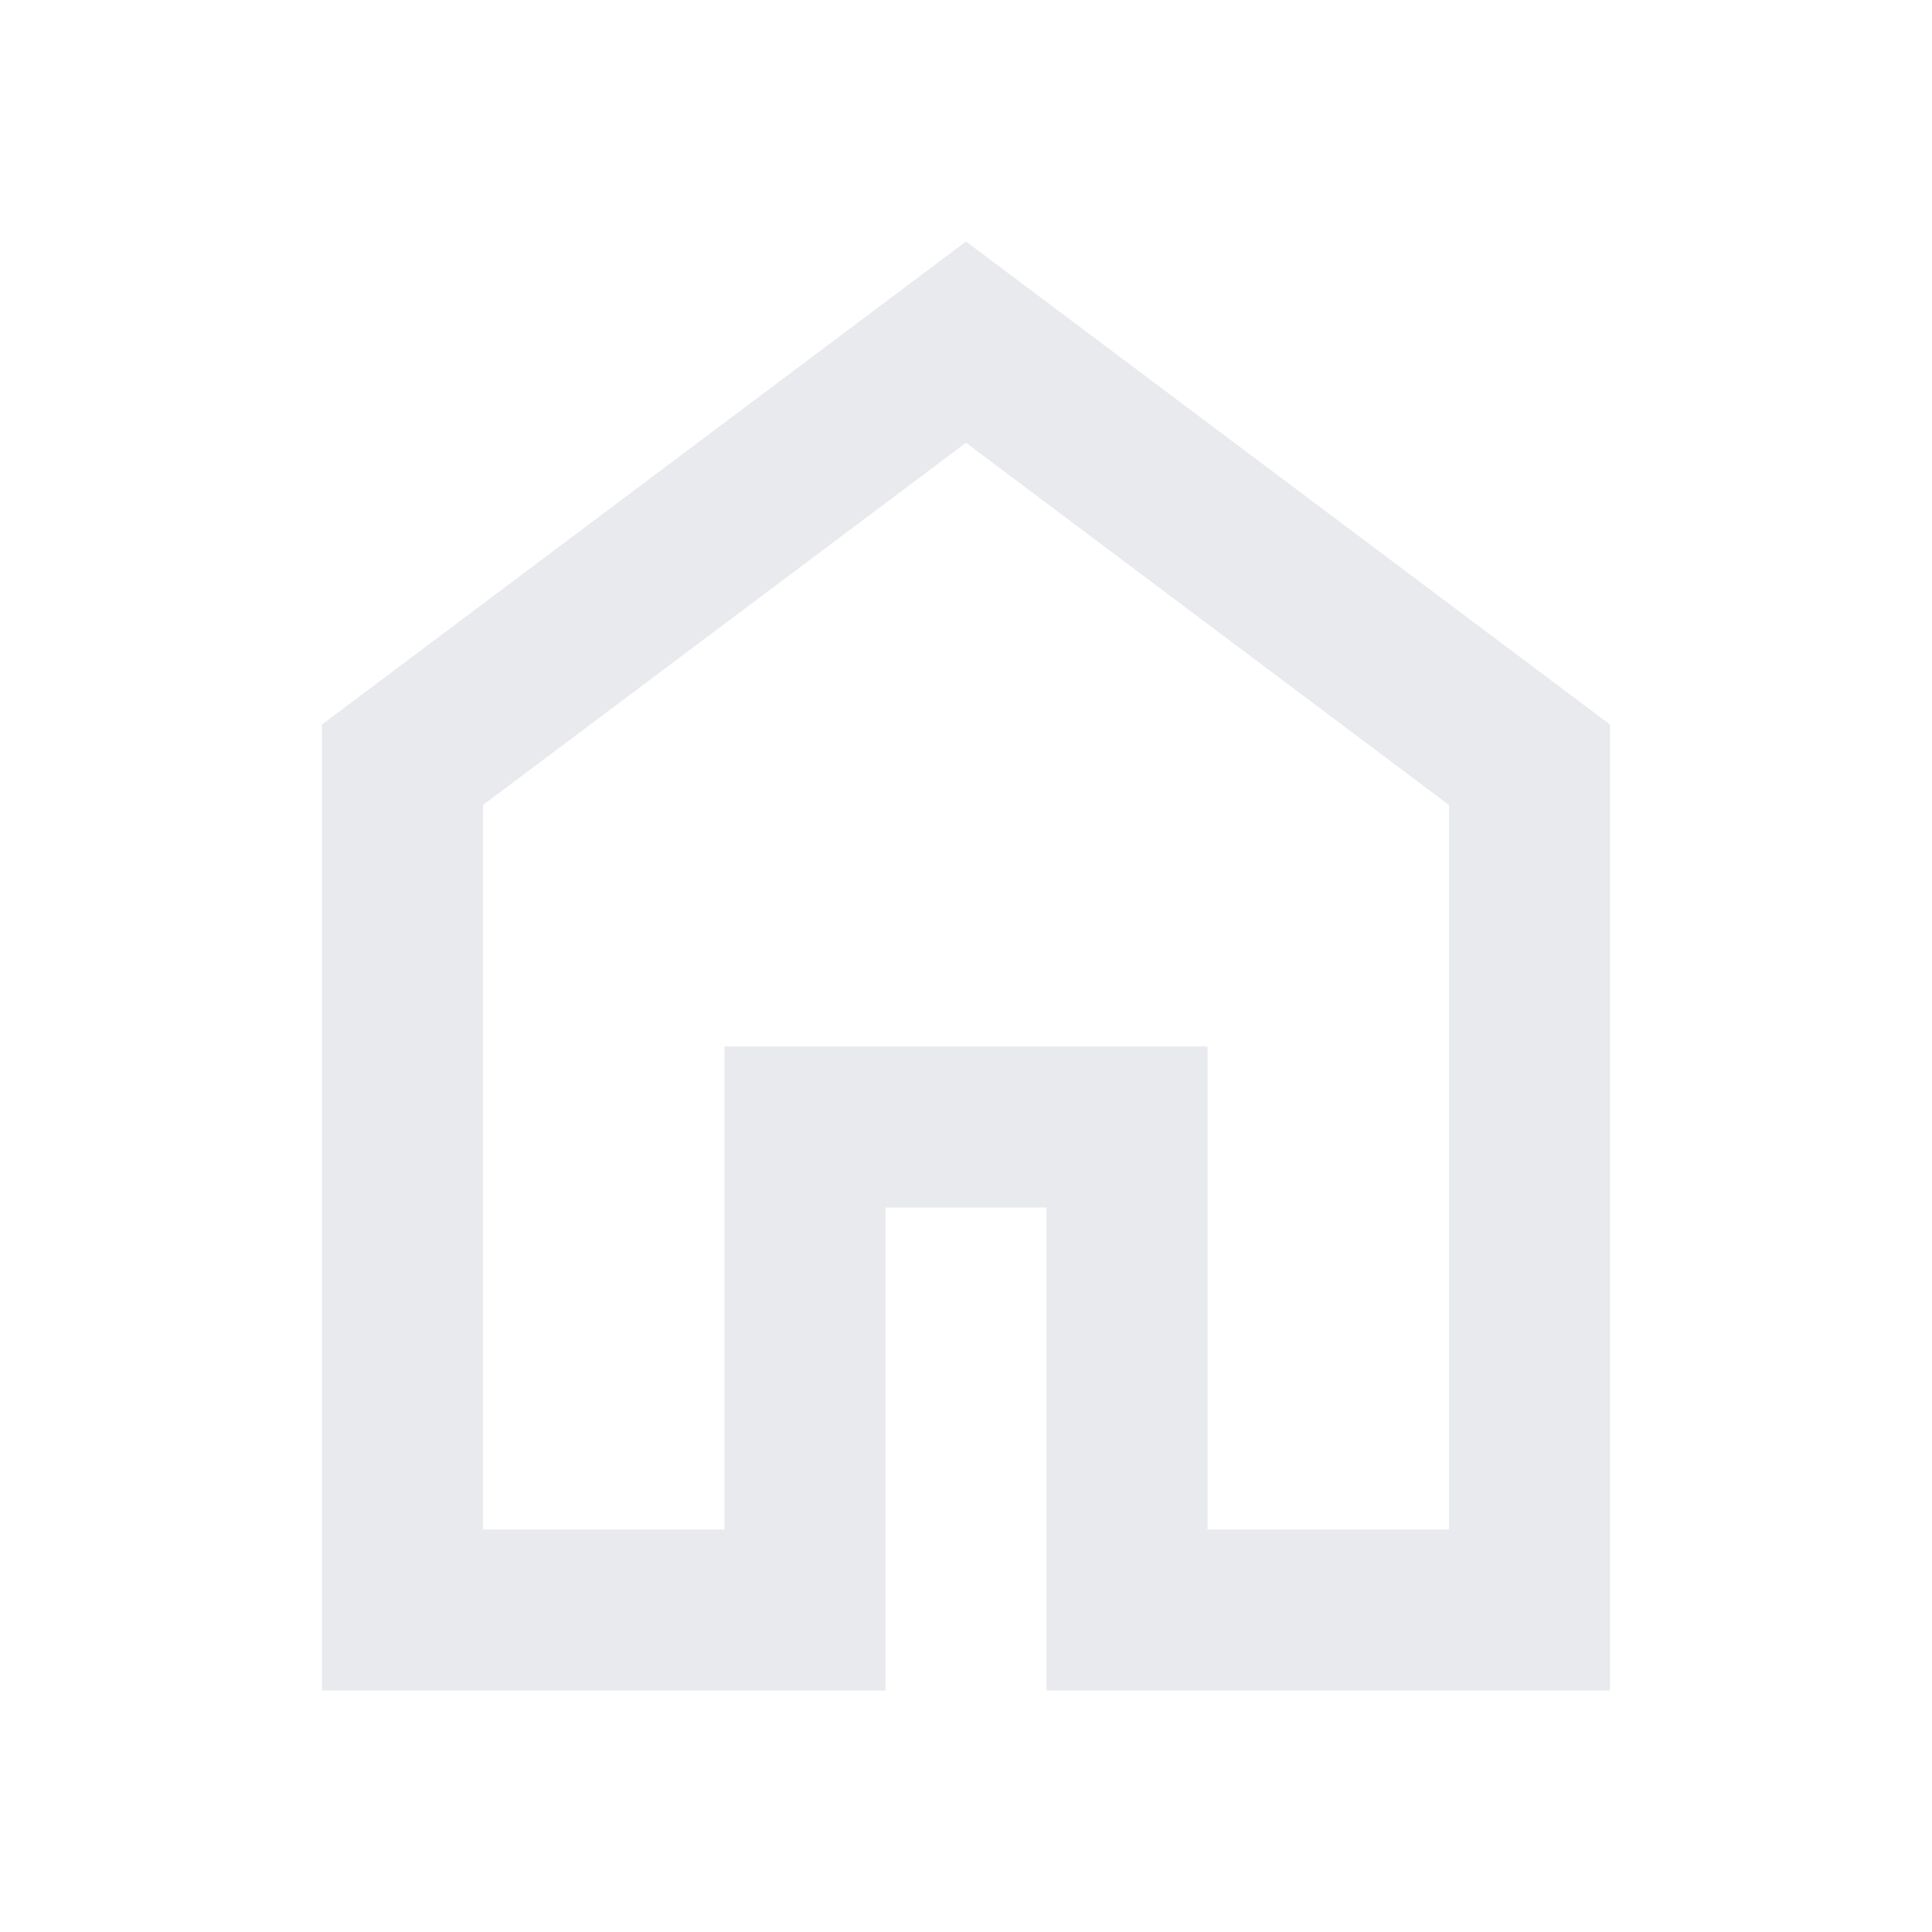
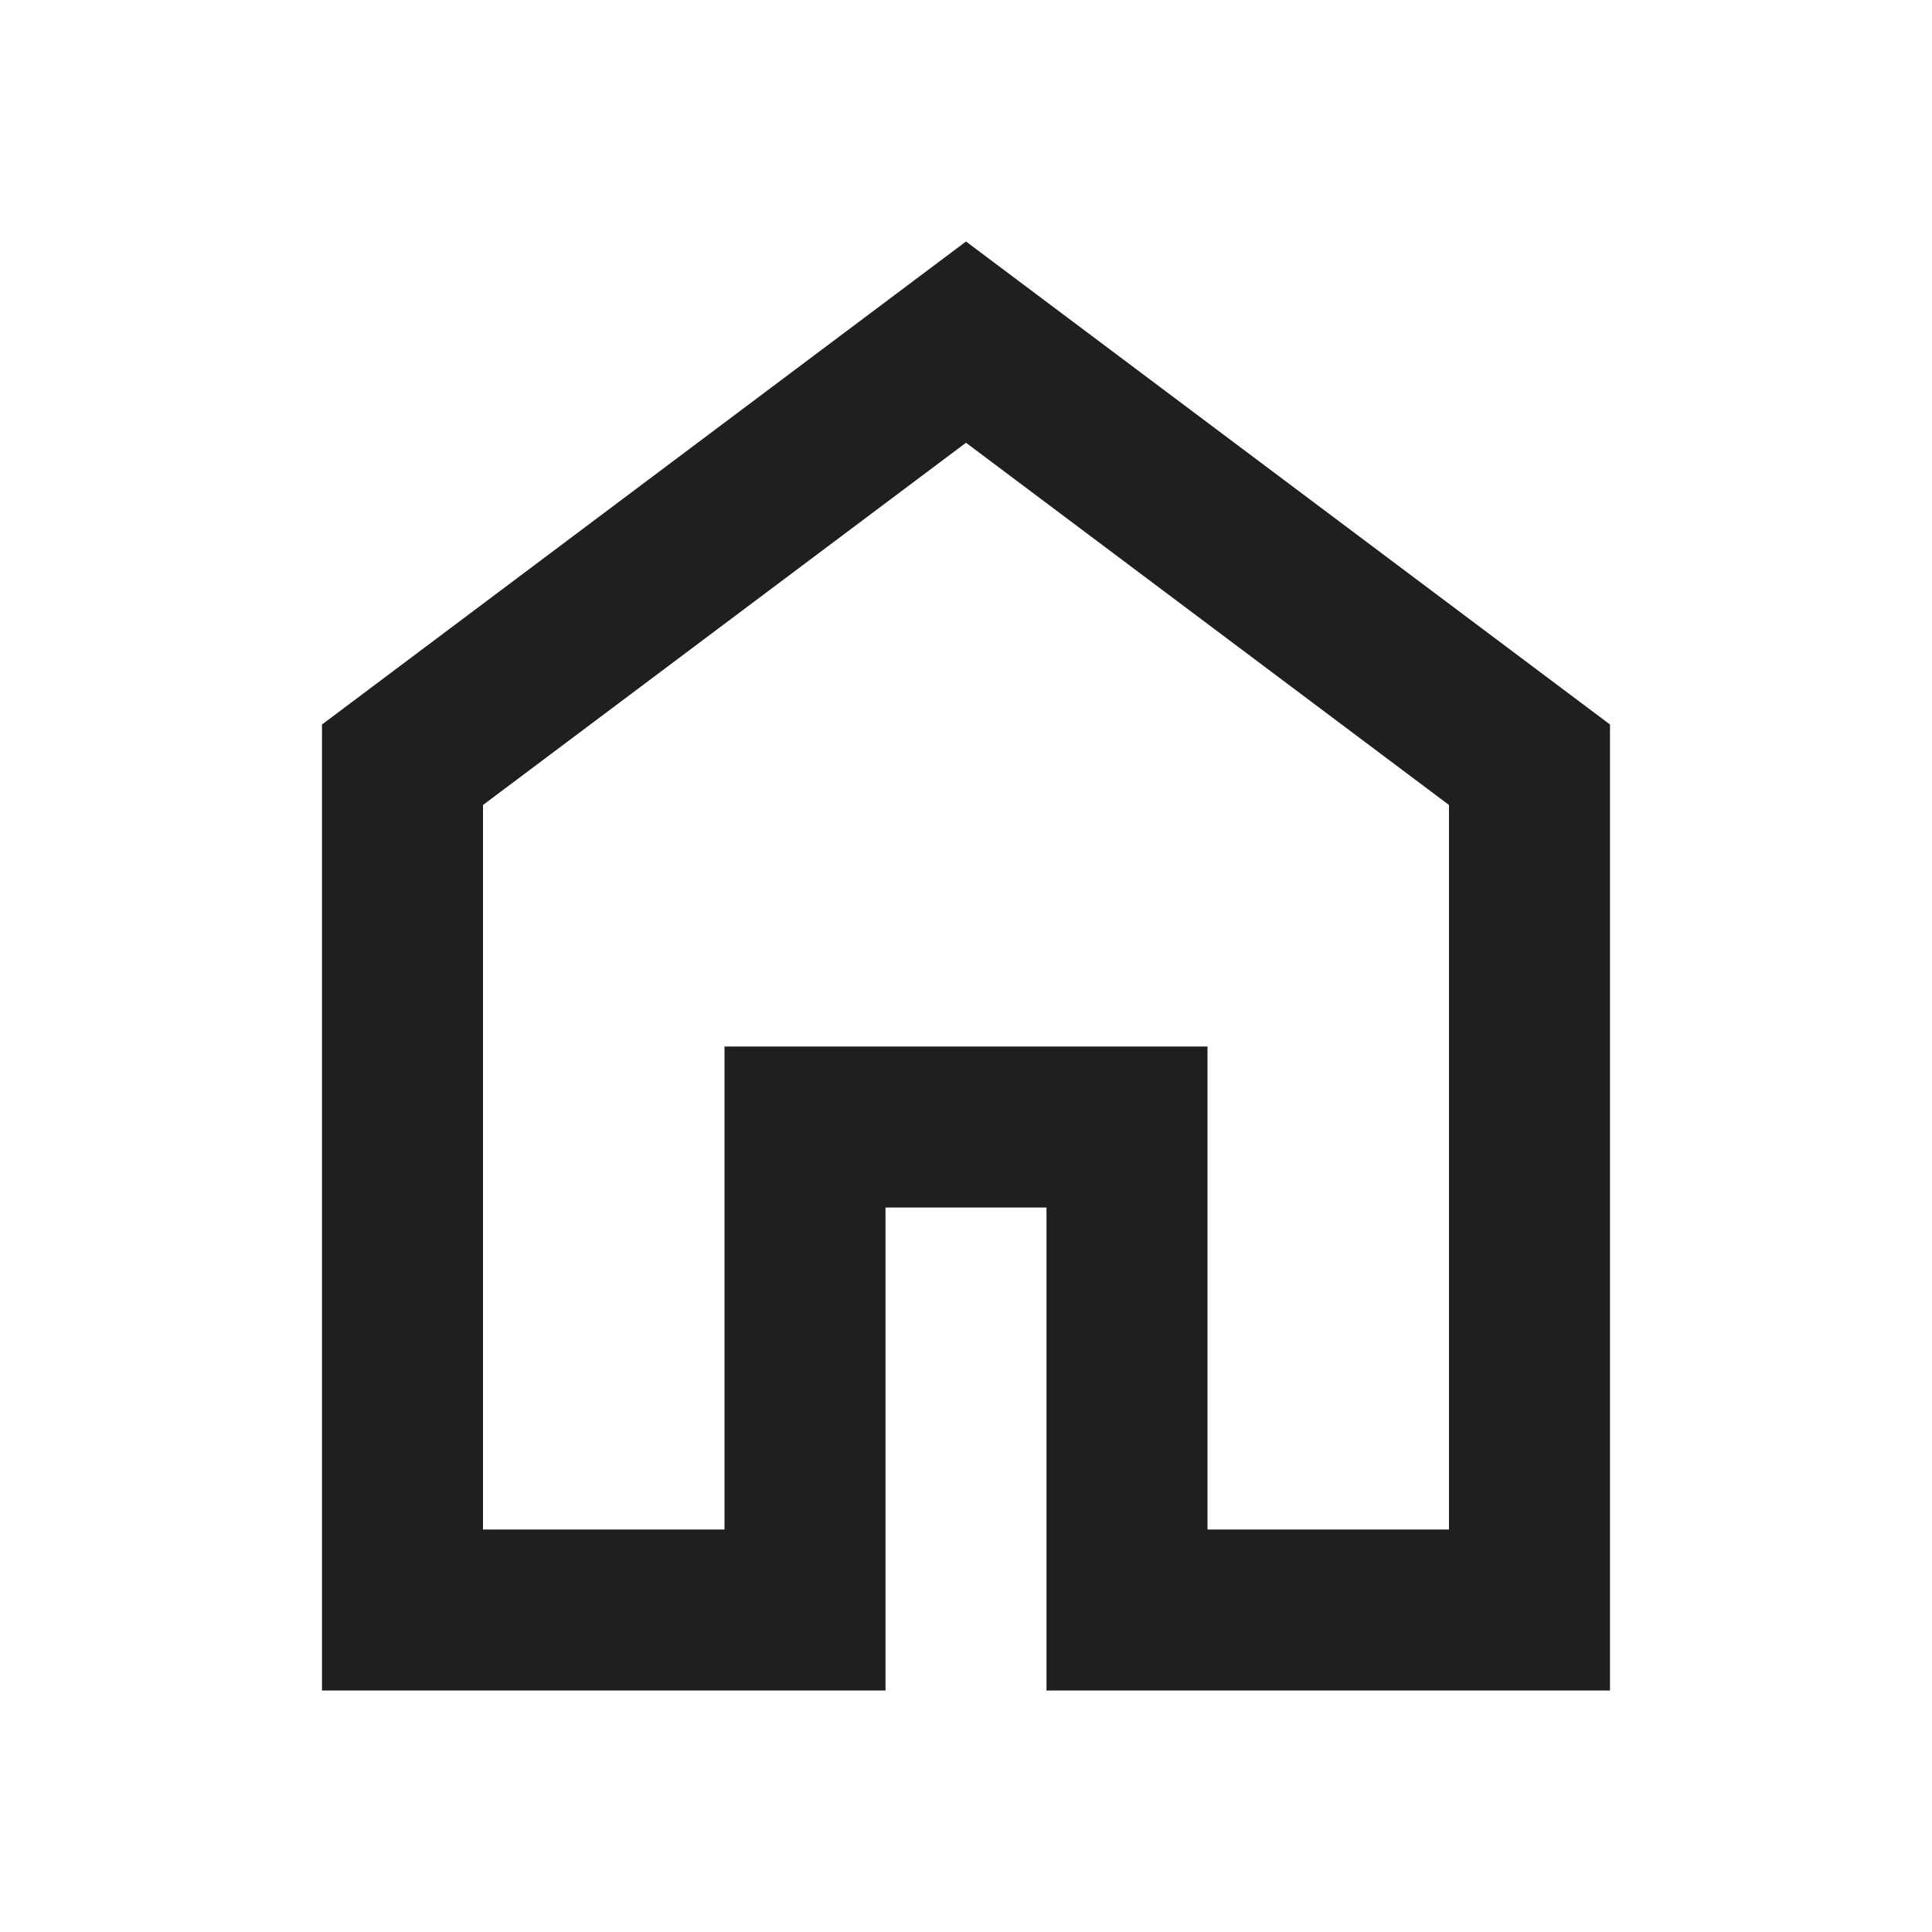
- <svg xmlns="http://www.w3.org/2000/svg" height="24px" viewBox="0 -960 960 960" width="24px" fill="#e8eaed">
+ <svg xmlns="http://www.w3.org/2000/svg" height="24px" viewBox="0 -960 960 960" width="24px" fill="#1f1f1f">
  <path d="M240-200h120v-240h240v240h120v-360L480-740 240-560v360Zm-80 80v-480l320-240 320 240v480H520v-240h-80v240H160Zm320-350Z" />
</svg>
